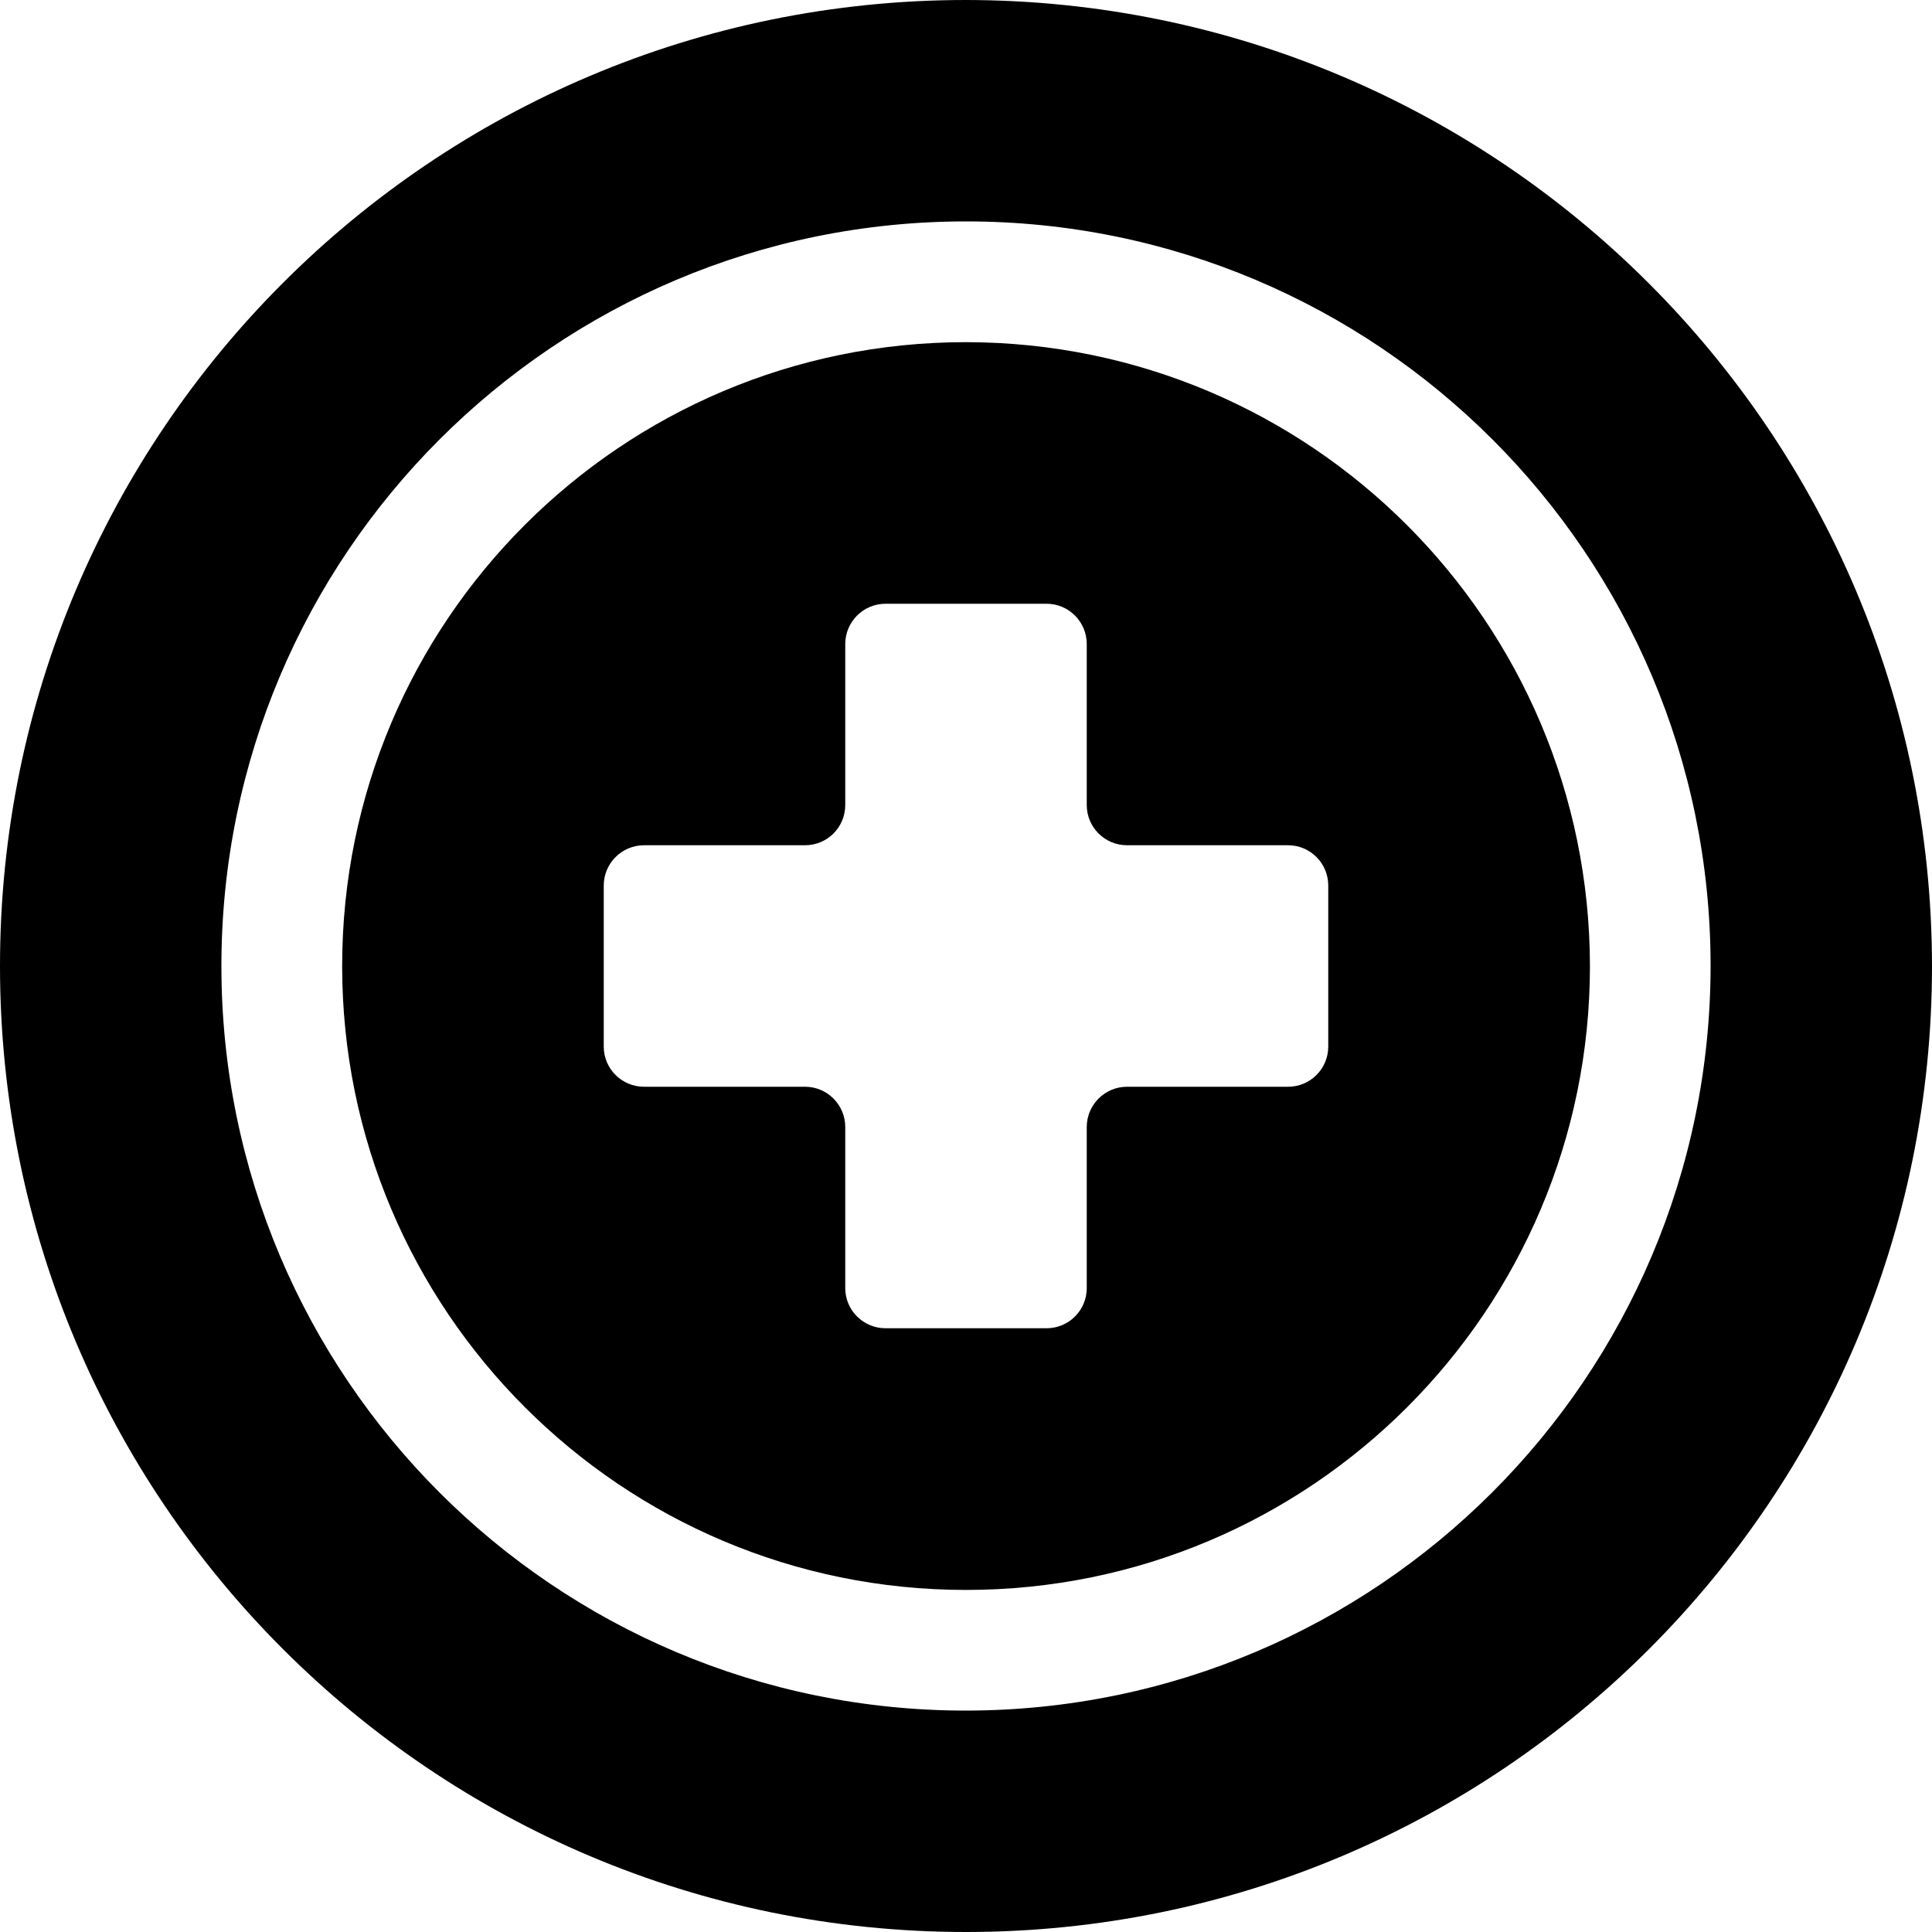
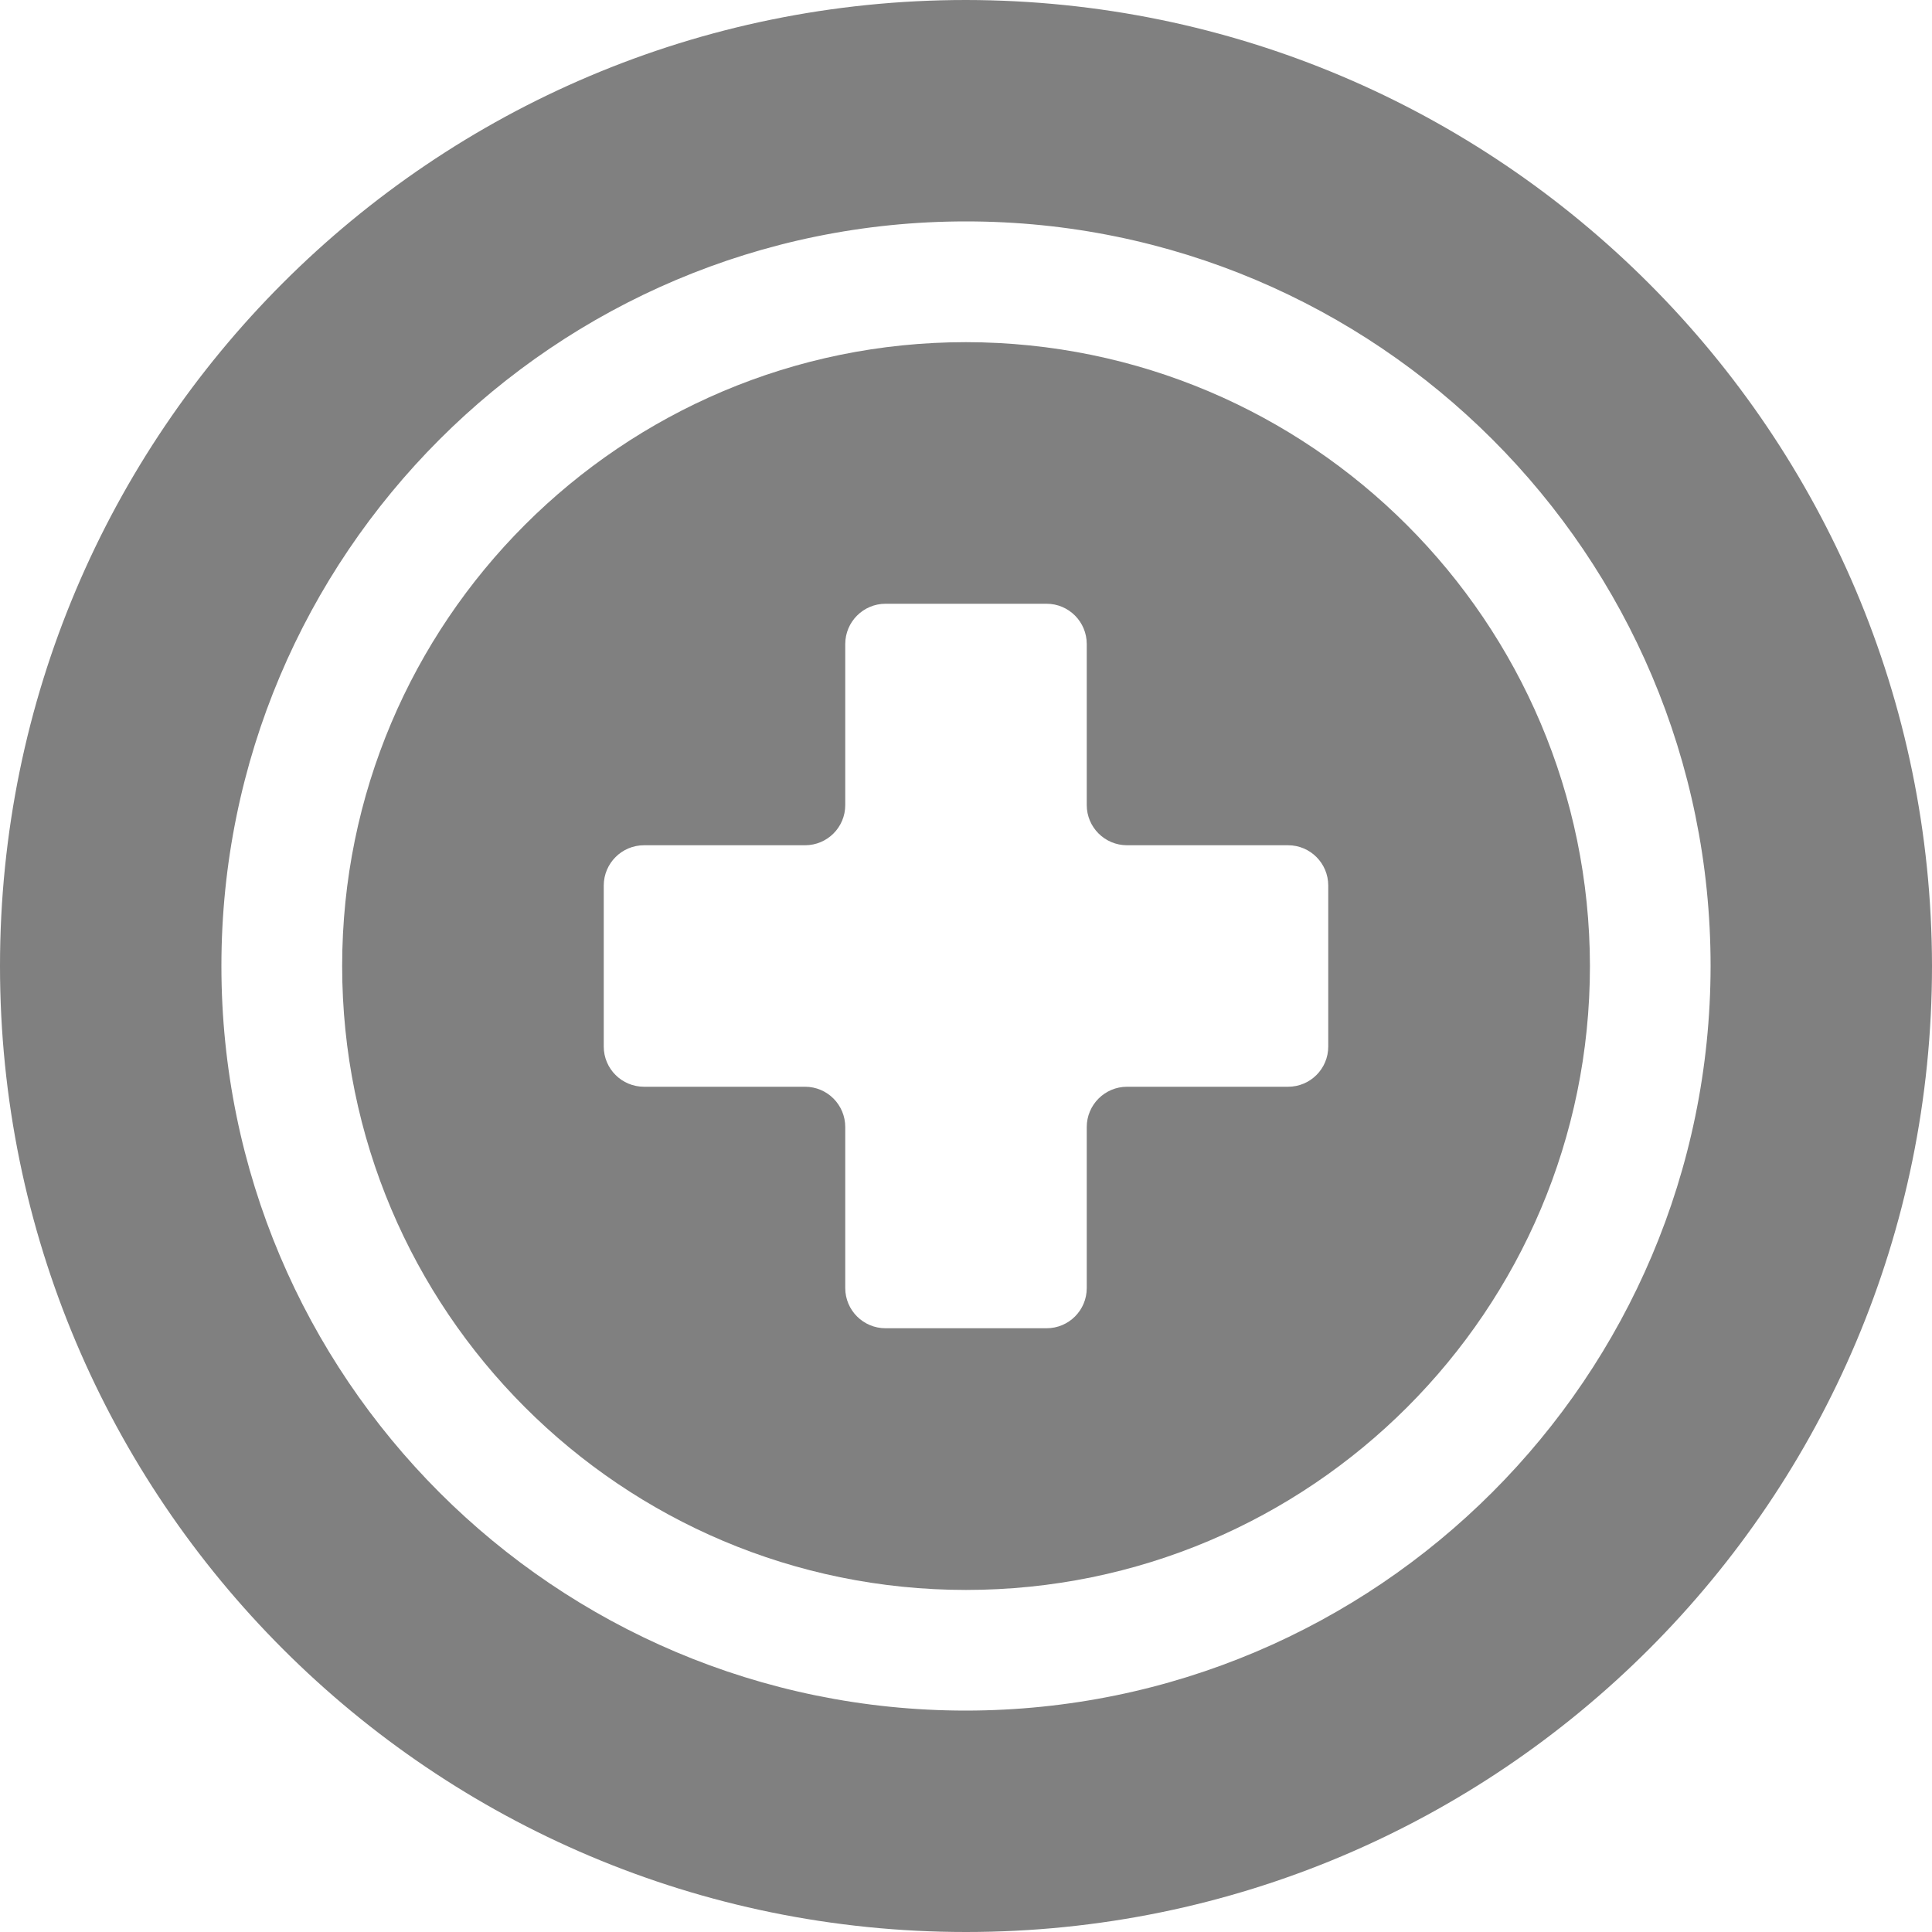
<svg xmlns="http://www.w3.org/2000/svg" width="20" height="20" viewBox="0 0 20 20" fill="none">
  <g id="Group">
    <g id="Bold">
-       <path id="Shape" fill-rule="evenodd" clip-rule="evenodd" d="M0 10C0 4.477 4.477 0 10 0C15.52 0.006 19.994 4.48 20 10C20 15.523 15.523 20 10 20C4.477 20 0 15.523 0 10ZM2.292 10C2.292 14.257 5.743 17.708 10 17.708C14.255 17.704 17.704 14.255 17.708 10C17.708 5.743 14.257 2.292 10 2.292C5.743 2.292 2.292 5.743 2.292 10Z" fill="black" />
-       <path id="Shape_2" fill-rule="evenodd" clip-rule="evenodd" d="M3.542 10C3.542 6.433 6.433 3.542 10 3.542C13.566 3.546 16.454 6.435 16.459 10C16.459 13.567 13.567 16.459 10 16.459C6.433 16.459 3.542 13.567 3.542 10ZM13.334 11.25C13.564 11.25 13.75 11.064 13.75 10.834V9.167C13.75 8.937 13.564 8.75 13.334 8.75H11.667C11.437 8.75 11.25 8.564 11.25 8.334V6.667C11.25 6.437 11.064 6.25 10.834 6.25H9.167C8.937 6.25 8.75 6.437 8.75 6.667V8.334C8.75 8.564 8.564 8.75 8.334 8.75H6.667C6.437 8.75 6.25 8.937 6.25 9.167V10.834C6.25 11.064 6.437 11.25 6.667 11.25H8.334C8.564 11.25 8.75 11.437 8.75 11.667V13.334C8.75 13.564 8.937 13.75 9.167 13.75H10.834C11.064 13.75 11.25 13.564 11.25 13.334V11.667C11.25 11.437 11.437 11.25 11.667 11.25H13.334Z" fill="black" />
+       <path id="Shape" fill-rule="evenodd" clip-rule="evenodd" d="M0 10C0 4.477 4.477 0 10 0C15.52 0.006 19.994 4.48 20 10C20 15.523 15.523 20 10 20C4.477 20 0 15.523 0 10ZM2.292 10C2.292 14.257 5.743 17.708 10 17.708C14.255 17.704 17.704 14.255 17.708 10C17.708 5.743 14.257 2.292 10 2.292C5.743 2.292 2.292 5.743 2.292 10Z" fill="gray" />
+       <path id="Shape_2" fill-rule="evenodd" clip-rule="evenodd" d="M3.542 10C3.542 6.433 6.433 3.542 10 3.542C13.566 3.546 16.454 6.435 16.459 10C16.459 13.567 13.567 16.459 10 16.459C6.433 16.459 3.542 13.567 3.542 10ZM13.334 11.25C13.564 11.25 13.75 11.064 13.75 10.834V9.167C13.75 8.937 13.564 8.75 13.334 8.75H11.667C11.437 8.75 11.25 8.564 11.25 8.334V6.667C11.25 6.437 11.064 6.25 10.834 6.25H9.167C8.937 6.25 8.75 6.437 8.75 6.667V8.334C8.75 8.564 8.564 8.75 8.334 8.75H6.667C6.437 8.75 6.25 8.937 6.25 9.167V10.834C6.25 11.064 6.437 11.25 6.667 11.25H8.334C8.564 11.25 8.75 11.437 8.75 11.667V13.334C8.75 13.564 8.937 13.75 9.167 13.75H10.834C11.064 13.75 11.25 13.564 11.25 13.334V11.667C11.25 11.437 11.437 11.25 11.667 11.25H13.334Z" fill="gray" />
    </g>
  </g>
</svg>
